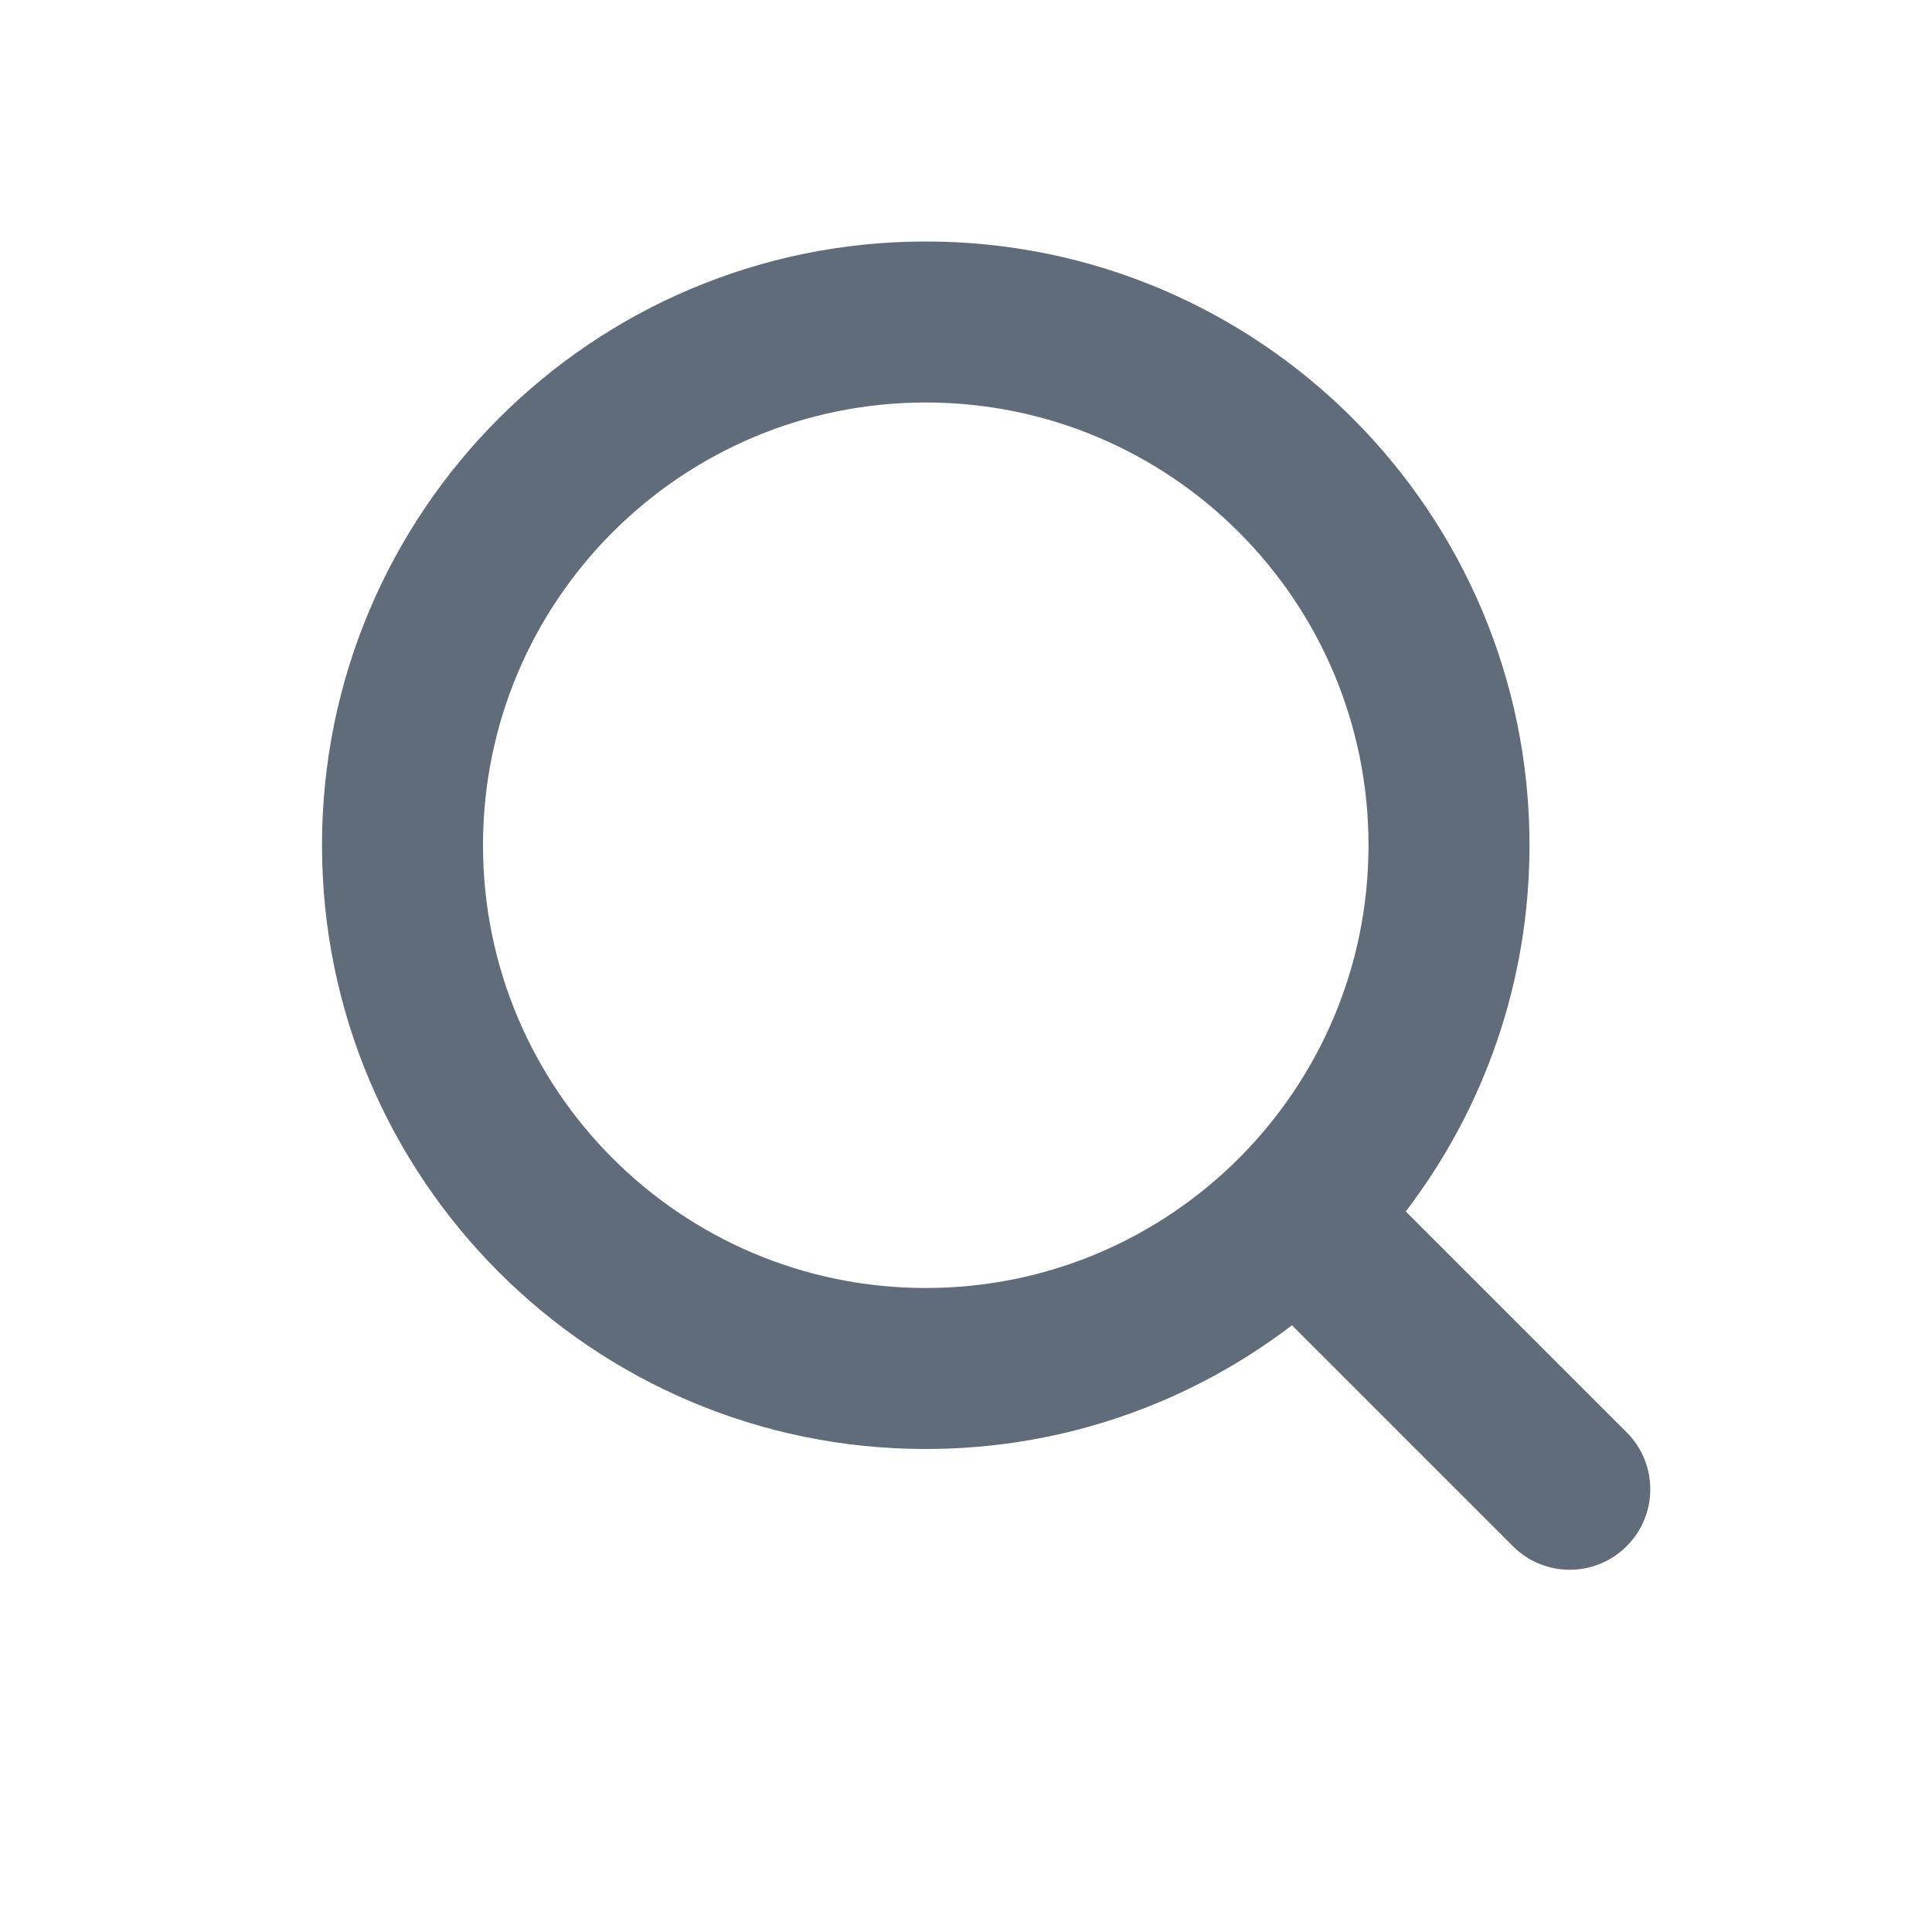
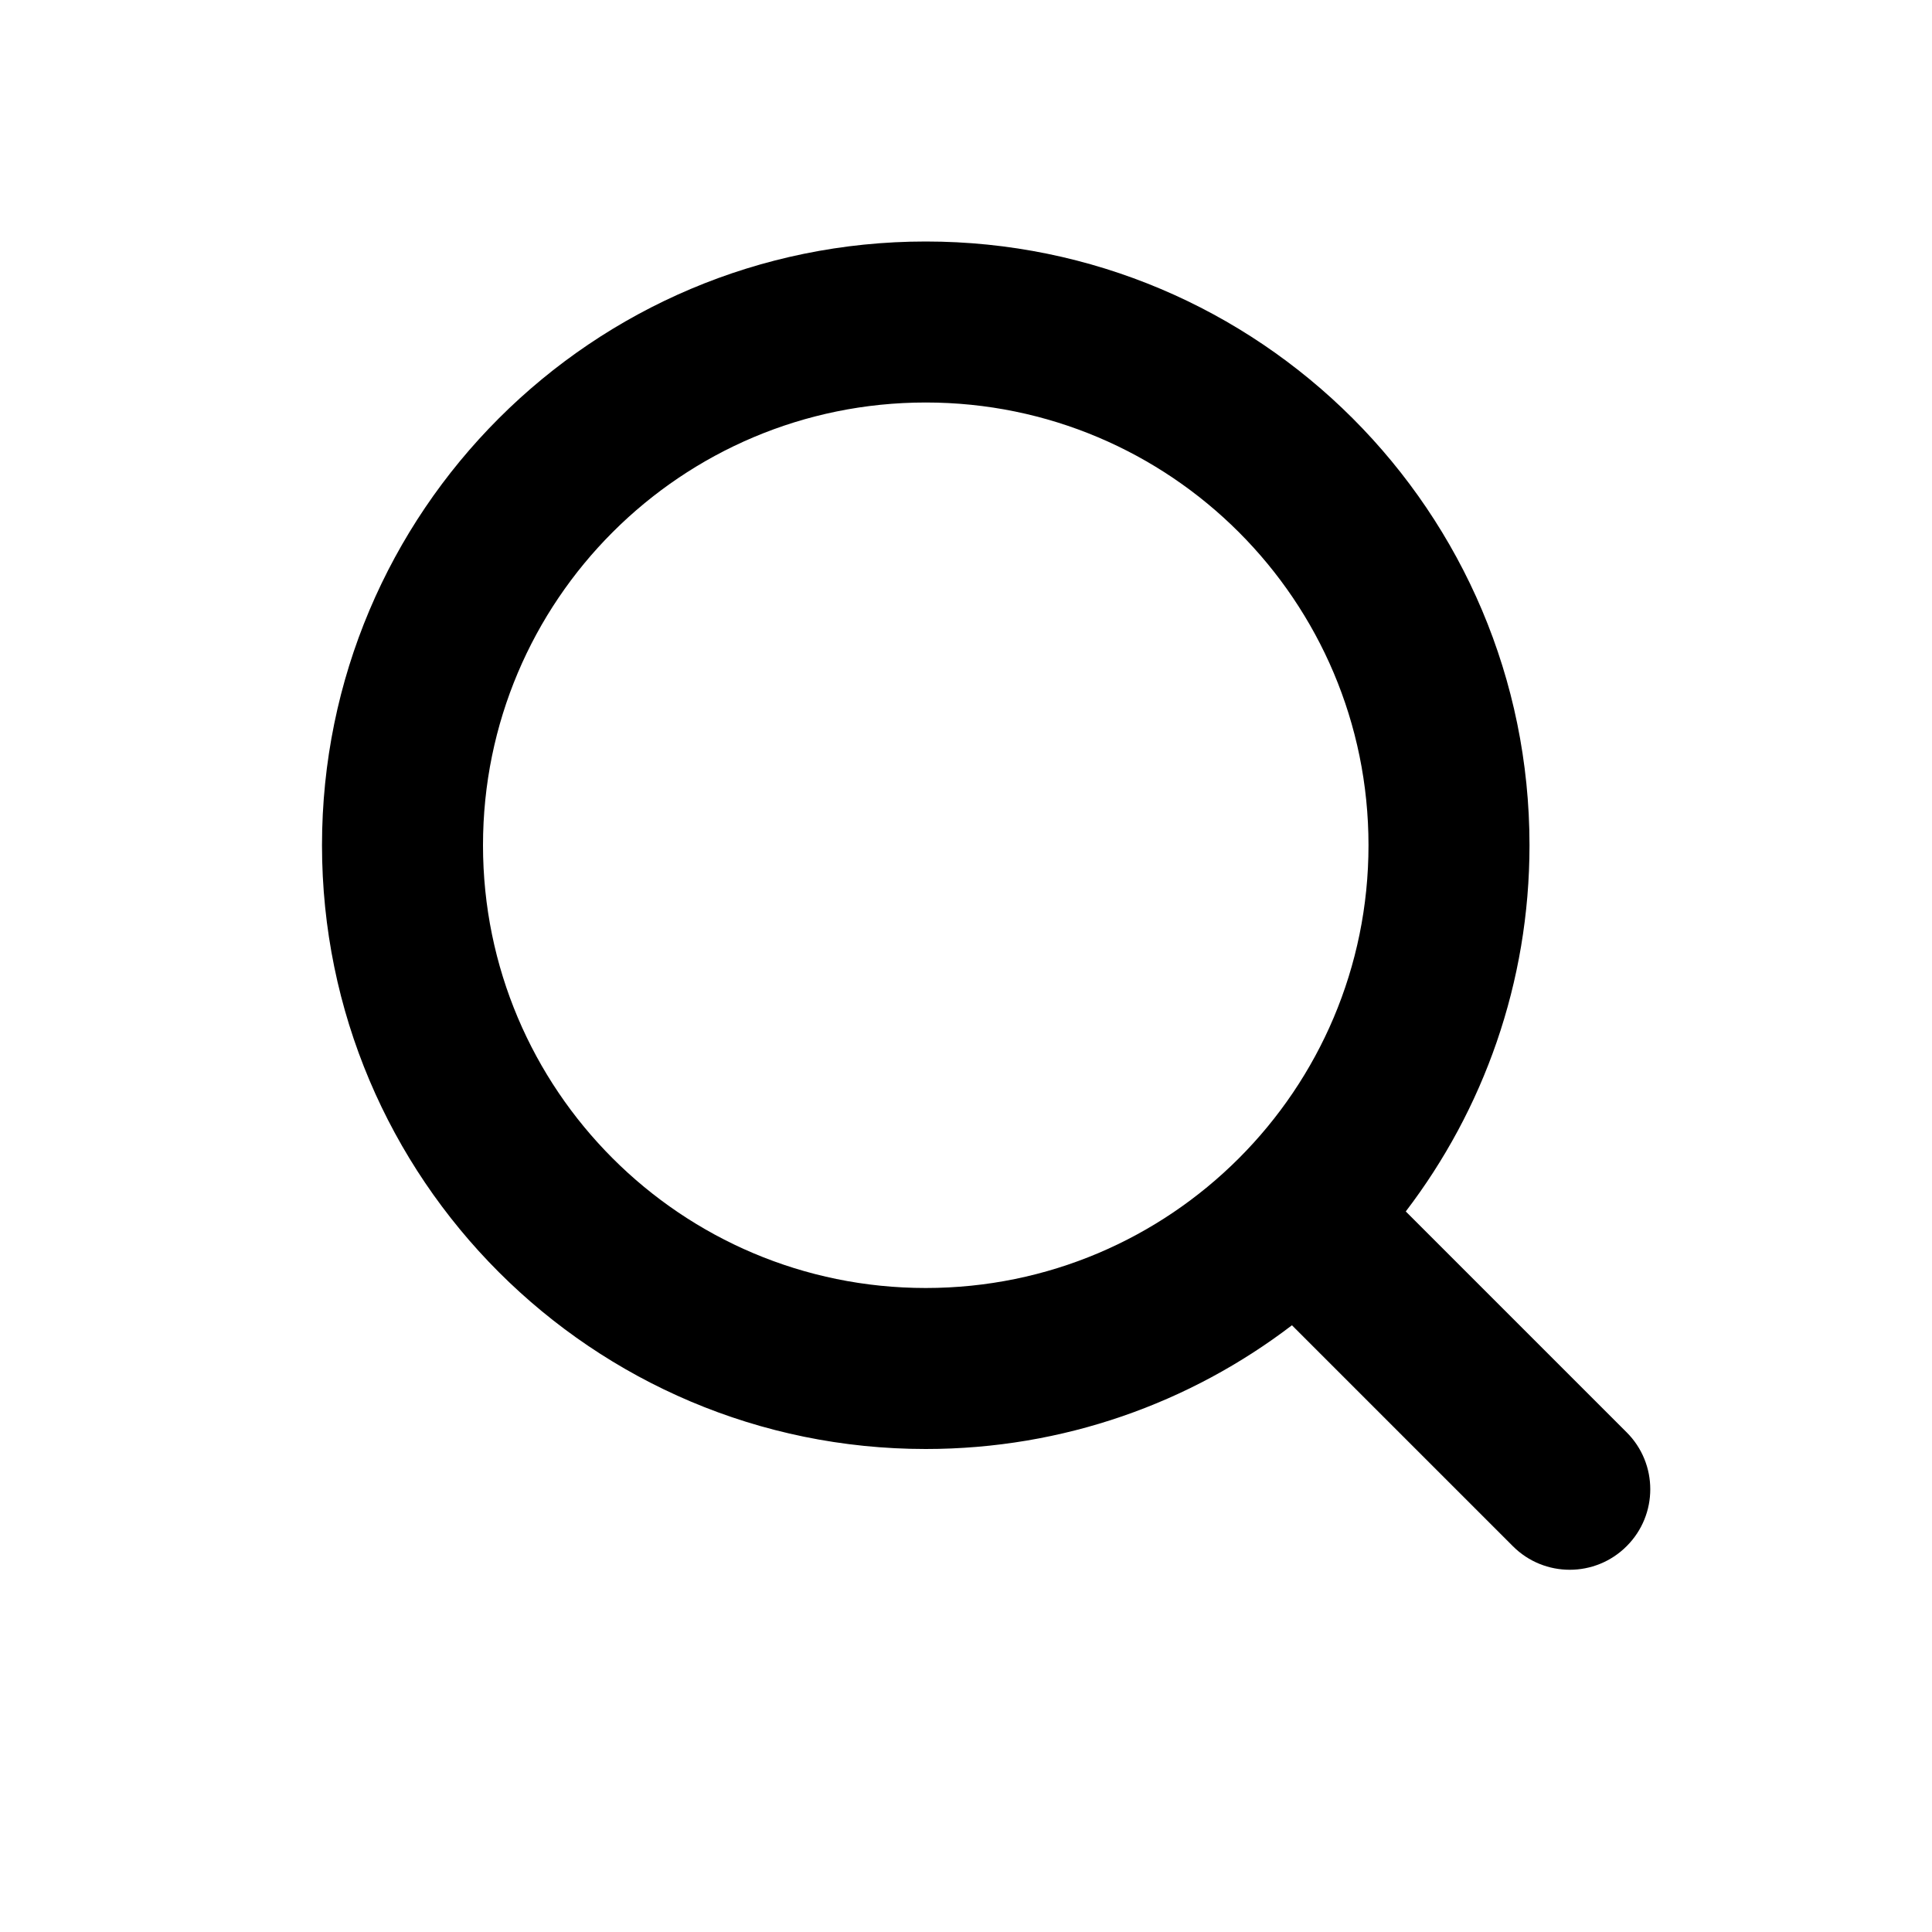
- <svg xmlns="http://www.w3.org/2000/svg" width="24" height="24" viewBox="0 0 24 24" fill="none">
-   <path fill-rule="evenodd" clip-rule="evenodd" d="M16.049 16.463C14.787 17.427 13.21 18 11.5 18C7.358 18 4 14.642 4 10.5C4 6.358 7.358 3 11.5 3C15.642 3 19 6.358 19 10.5C19 12.21 18.427 13.787 17.463 15.049L20.207 17.793C20.598 18.183 20.598 18.817 20.207 19.207C19.817 19.598 19.183 19.598 18.793 19.207L16.049 16.463ZM17 10.5C17 13.538 14.538 16 11.5 16C8.462 16 6 13.538 6 10.5C6 7.462 8.462 5 11.5 5C14.538 5 17 7.462 17 10.5Z" fill="#616C7A" />
+ <svg xmlns="http://www.w3.org/2000/svg" width="24" height="24" viewBox="0 0 24 24" fill="current">
+   <path fill-rule="evenodd" clip-rule="evenodd" d="M16.049 16.463C14.787 17.427 13.21 18 11.5 18C7.358 18 4 14.642 4 10.5C4 6.358 7.358 3 11.5 3C15.642 3 19 6.358 19 10.5C19 12.21 18.427 13.787 17.463 15.049L20.207 17.793C20.598 18.183 20.598 18.817 20.207 19.207C19.817 19.598 19.183 19.598 18.793 19.207L16.049 16.463ZM17 10.5C17 13.538 14.538 16 11.5 16C8.462 16 6 13.538 6 10.5C6 7.462 8.462 5 11.5 5C14.538 5 17 7.462 17 10.5Z" fill="current" />
</svg>
